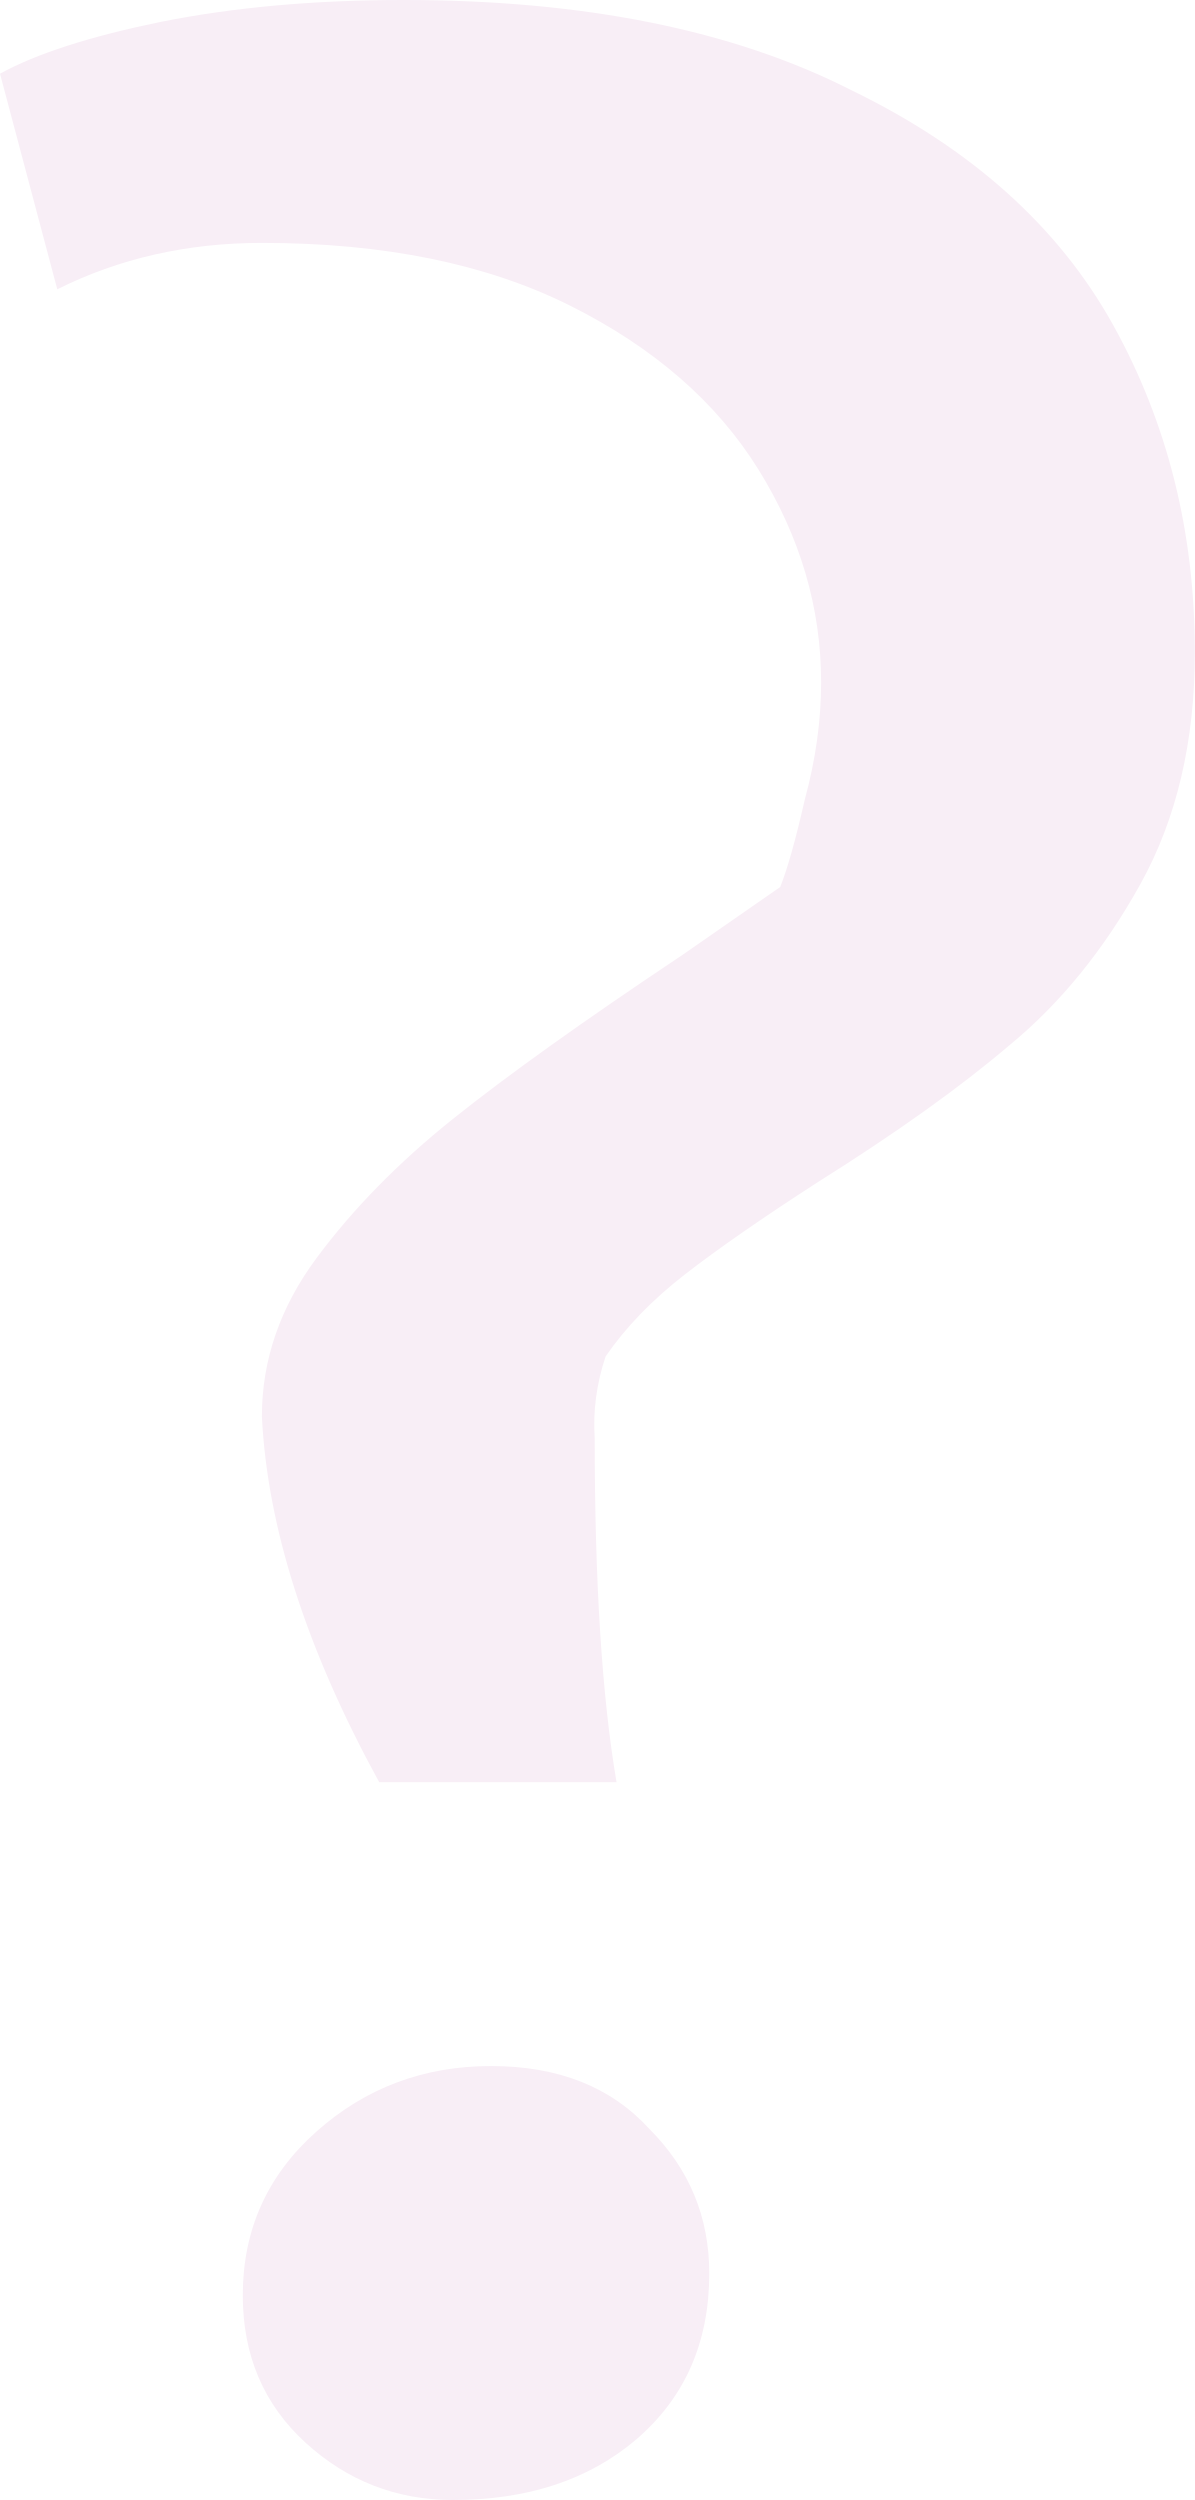
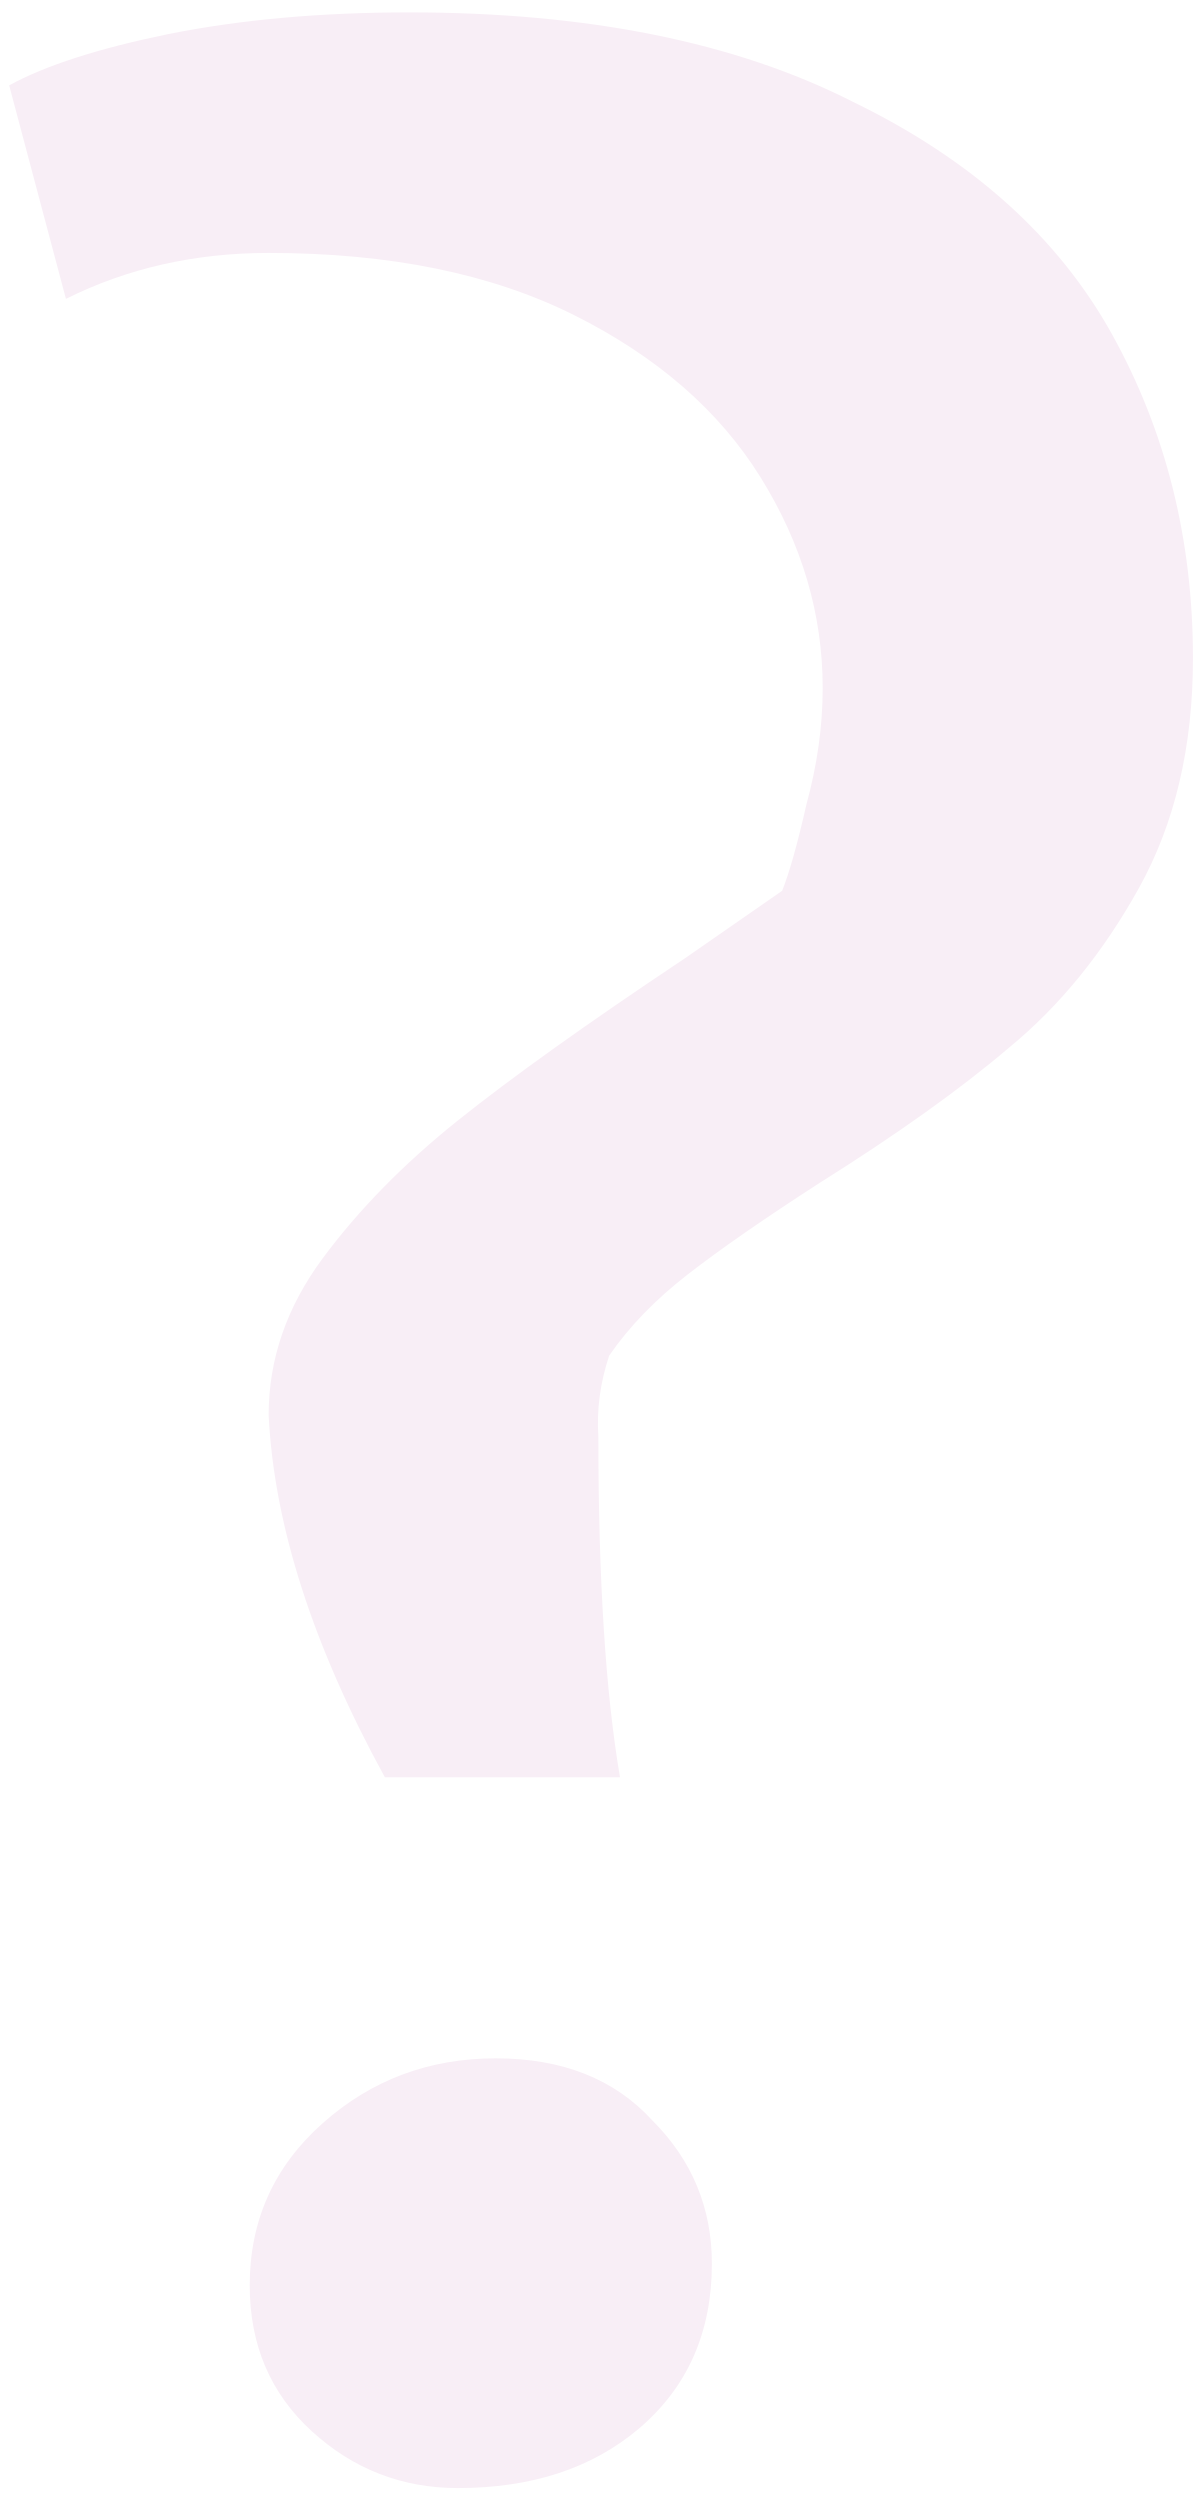
- <svg xmlns="http://www.w3.org/2000/svg" width="65" height="136" viewBox="0 0 65 136" fill="none">
-   <path d="M20.628 96.952C16.671 89.726 14.543 83.095 14.247 77.057C14.247 73.988 15.236 71.118 17.215 68.445C19.193 65.773 21.667 63.249 24.635 60.873C27.603 58.498 31.758 55.528 37.1 51.965L42.443 48.253C42.839 47.264 43.284 45.68 43.779 43.502C44.372 41.325 44.669 39.197 44.669 37.118C44.669 33.06 43.531 29.199 41.256 25.537C38.98 21.875 35.567 18.905 31.016 16.629C26.465 14.352 20.875 13.214 14.247 13.214C10.19 13.214 6.48 14.055 3.116 15.738L0 4.009C1.979 2.92 4.897 1.98 8.756 1.188C12.713 0.396 17.116 0 21.963 0C31.758 0 39.871 1.633 46.301 4.9C52.831 8.067 57.58 12.323 60.548 17.668C63.516 23.013 65 28.952 65 35.485C65 40.335 64.011 44.541 62.032 48.105C60.053 51.668 57.679 54.588 54.909 56.865C52.237 59.141 48.775 61.616 44.52 64.288C41.454 66.268 39.03 67.951 37.249 69.336C35.468 70.722 34.033 72.207 32.945 73.79C32.45 75.275 32.253 76.76 32.352 78.245C32.352 86.064 32.747 92.3 33.539 96.952H20.628ZM24.635 136C21.568 136 18.896 134.961 16.621 132.882C14.345 130.803 13.208 128.131 13.208 124.865C13.208 121.301 14.543 118.332 17.215 115.956C19.886 113.581 23.052 112.393 26.712 112.393C30.373 112.393 33.242 113.531 35.32 115.808C37.496 117.985 38.584 120.608 38.584 123.677C38.584 127.438 37.249 130.457 34.578 132.734C32.005 134.911 28.691 136 24.635 136Z" fill="#F8EEF6" />
+ <svg xmlns="http://www.w3.org/2000/svg" width="89" height="185" viewBox="0 0 89 185" fill="none">
+   <path d="M28.479 131.517C23.146 121.784 20.279 112.851 19.879 104.717C19.879 100.584 21.212 96.718 23.879 93.118C26.546 89.517 29.879 86.118 33.879 82.918C37.879 79.718 43.479 75.718 50.679 70.918L57.879 65.918C58.413 64.584 59.013 62.451 59.679 59.517C60.479 56.584 60.879 53.718 60.879 50.917C60.879 45.451 59.346 40.251 56.279 35.318C53.212 30.384 48.612 26.384 42.479 23.317C36.346 20.251 28.812 18.718 19.879 18.718C14.412 18.718 9.413 19.851 4.879 22.117L0.679 6.317C3.346 4.851 7.279 3.584 12.479 2.517C17.812 1.451 23.746 0.917 30.279 0.917C43.479 0.917 54.413 3.117 63.079 7.517C71.879 11.784 78.279 17.517 82.279 24.718C86.279 31.918 88.279 39.917 88.279 48.718C88.279 55.251 86.946 60.917 84.279 65.718C81.612 70.517 78.412 74.451 74.679 77.517C71.079 80.584 66.412 83.918 60.679 87.517C56.546 90.184 53.279 92.451 50.879 94.317C48.479 96.184 46.546 98.184 45.079 100.317C44.413 102.317 44.146 104.317 44.279 106.317C44.279 116.851 44.812 125.251 45.879 131.517H28.479ZM33.879 184.117C29.746 184.117 26.146 182.717 23.079 179.917C20.012 177.117 18.479 173.517 18.479 169.117C18.479 164.317 20.279 160.317 23.879 157.117C27.479 153.917 31.746 152.317 36.679 152.317C41.612 152.317 45.479 153.851 48.279 156.917C51.212 159.851 52.679 163.384 52.679 167.517C52.679 172.584 50.879 176.651 47.279 179.717C43.812 182.651 39.346 184.117 33.879 184.117Z" fill="#F8EEF6" />
</svg>
